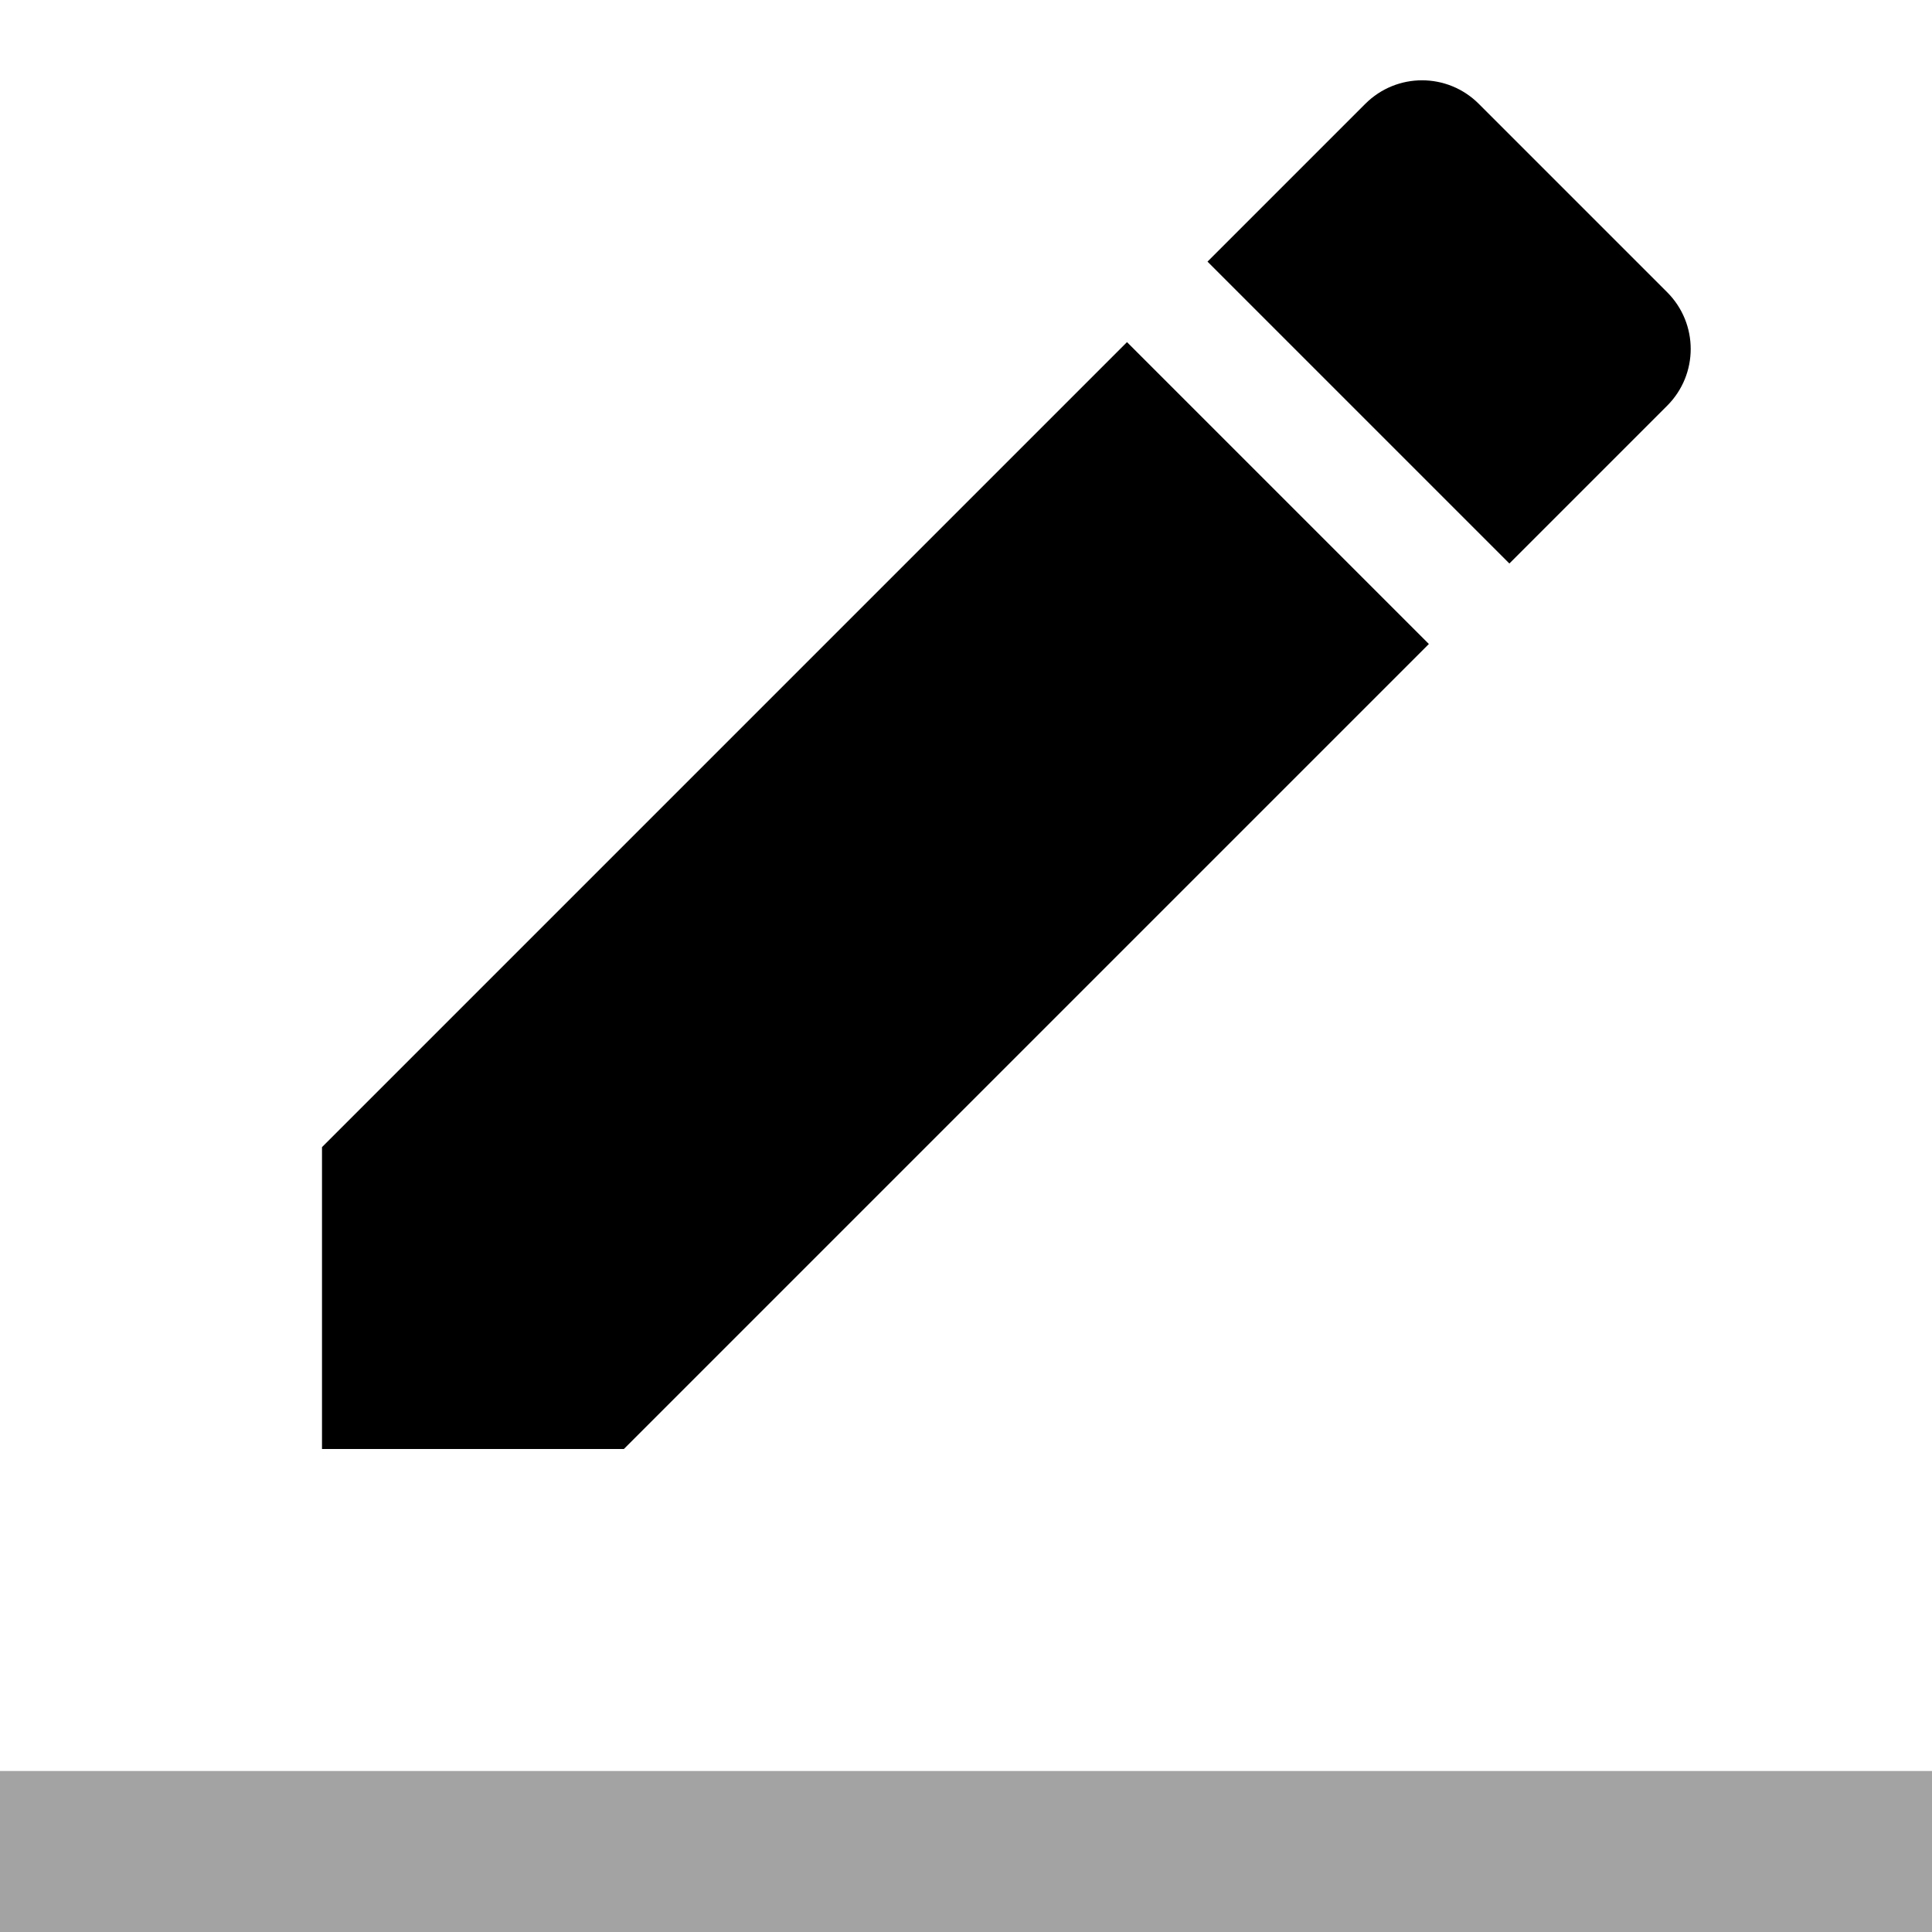
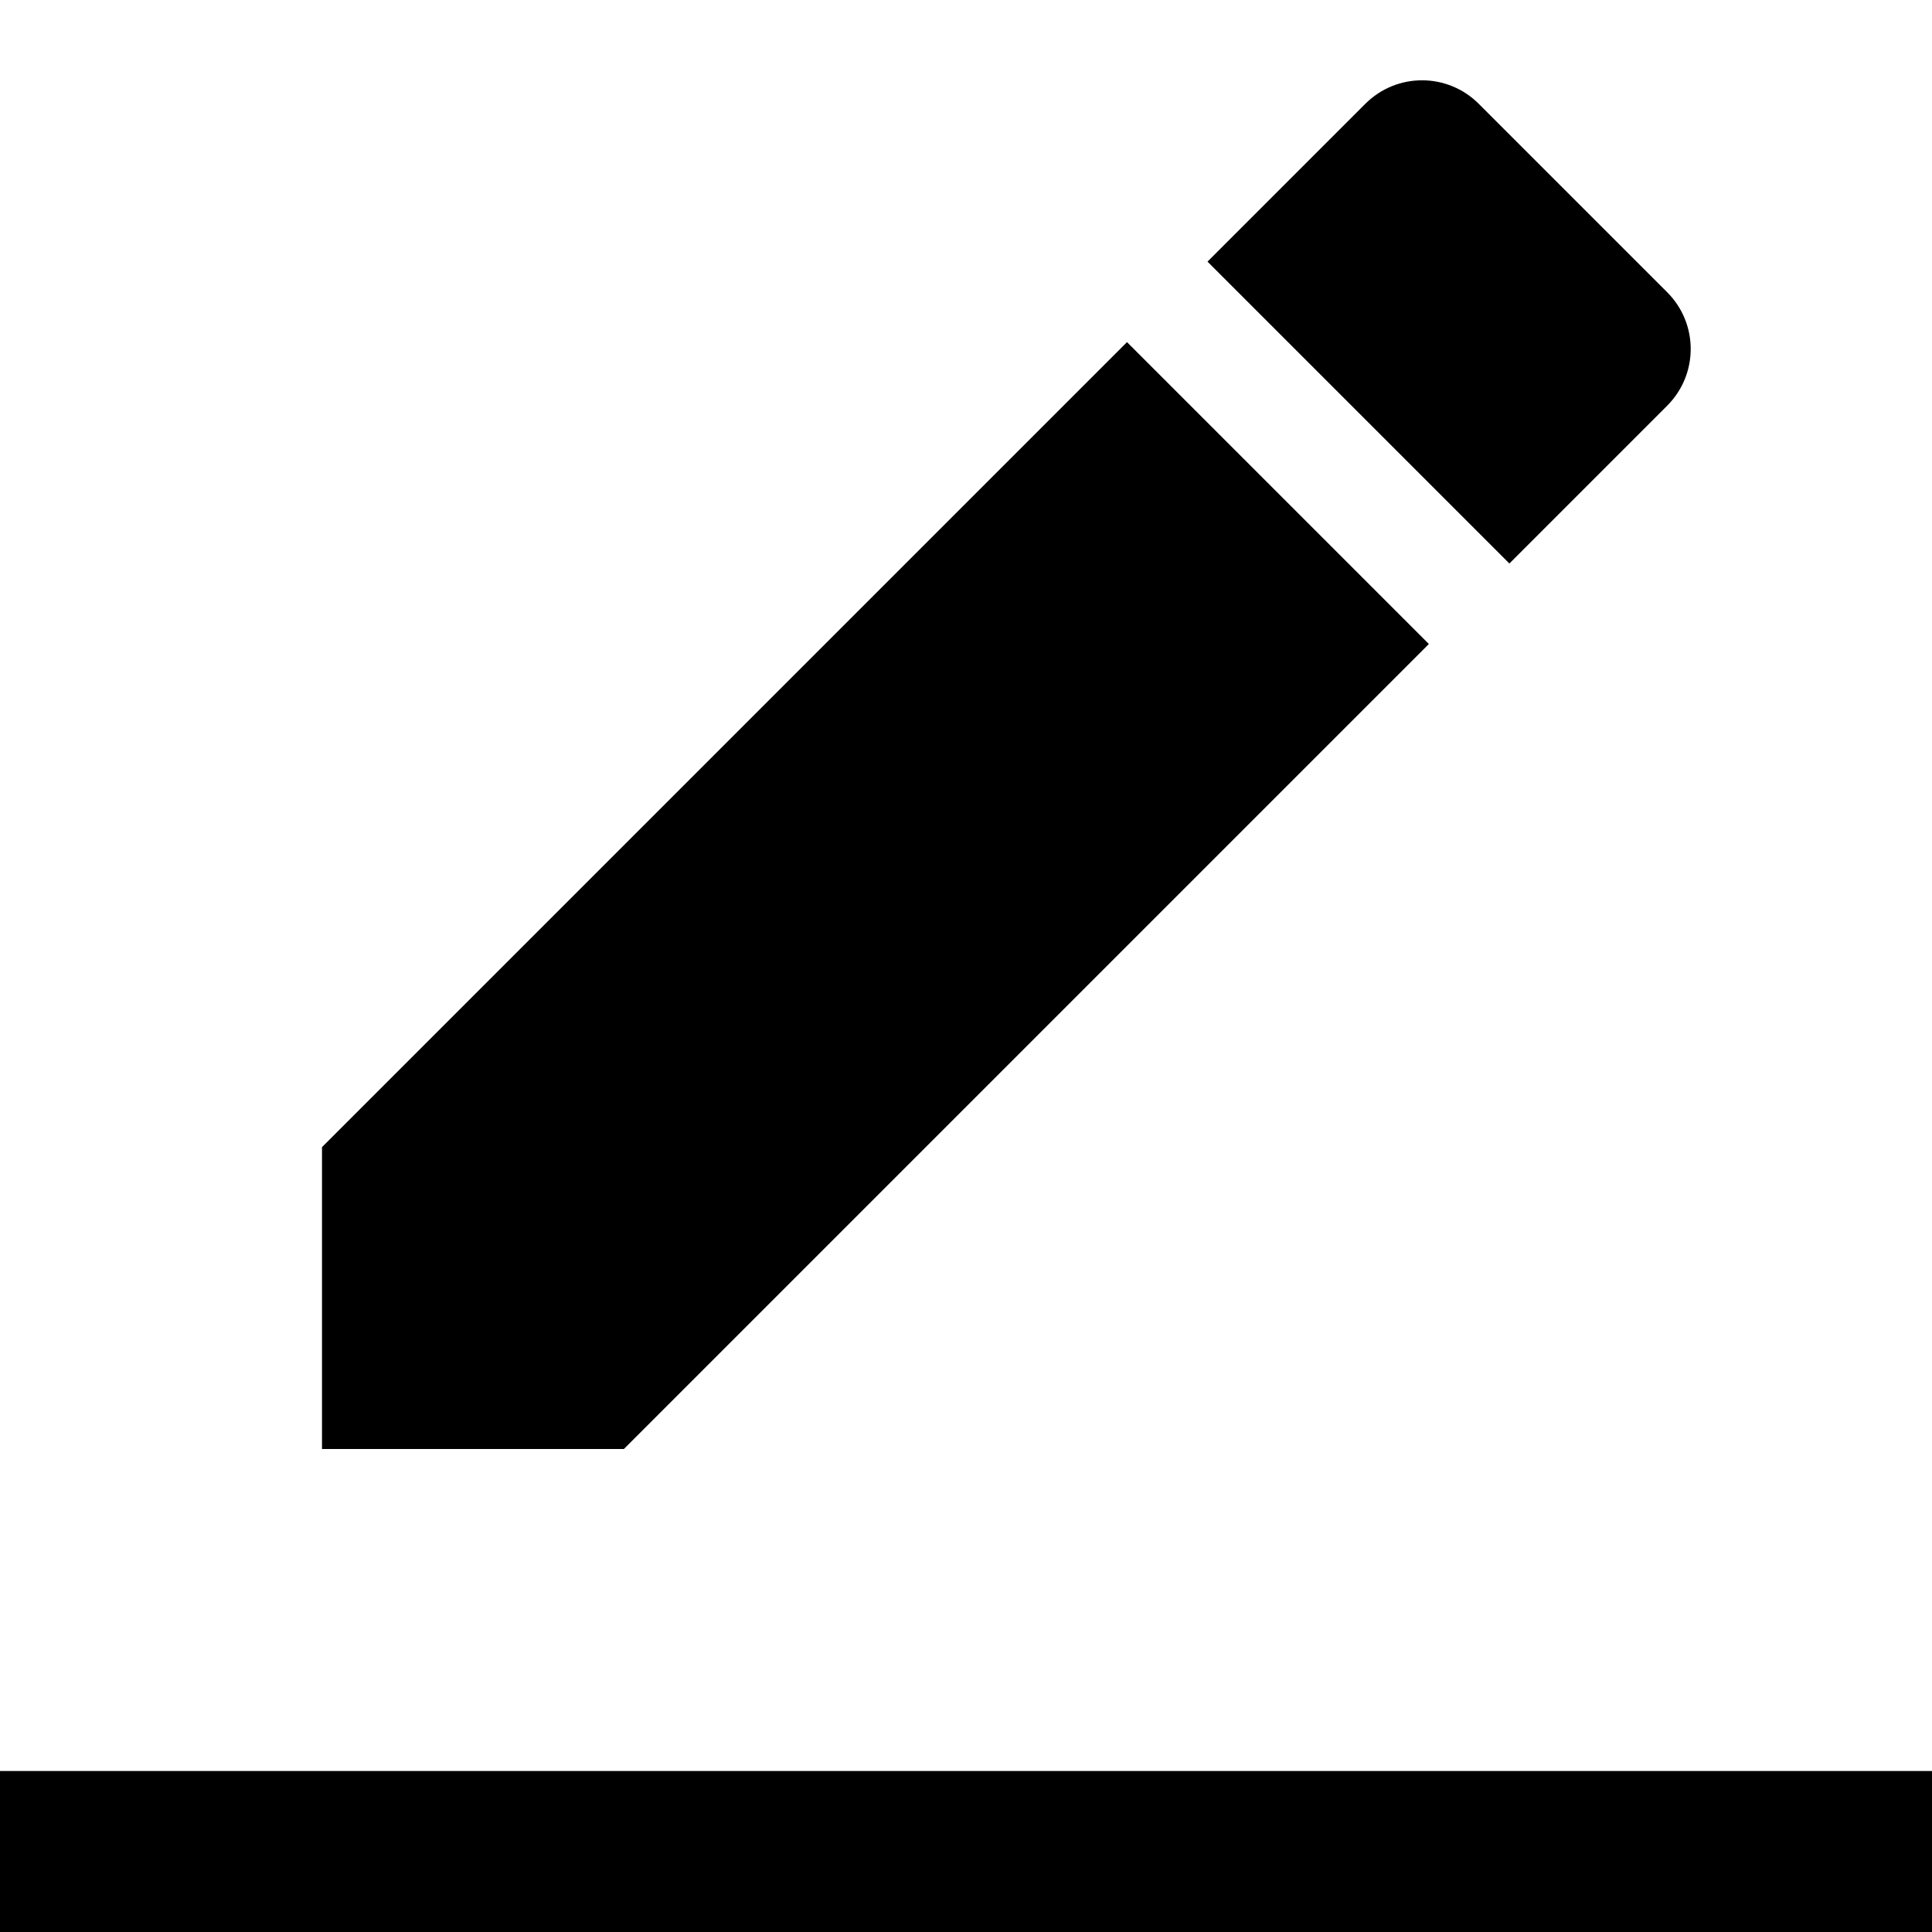
<svg xmlns="http://www.w3.org/2000/svg" width="24px" height="24px" viewBox="0 0 24 24" version="1.1" data-license="Apache License 2.0" data-source="Material Design">
  <g id="Page-1" stroke="none" stroke-width="1" fill="none" fill-rule="evenodd">
    <g id="oppgaver-og-aktiviteter">
      <g id="Shape">
        <polygon points="0 0 24 0 24 24 0 24" />
        <path d="M17.75,8 L14,4.25 L4,14.25 L4,18 L7.75,18 L17.75,8 Z M20.71,5.04 C21.1,4.65 21.1,4.02 20.71,3.63 L18.37,1.29 C17.98,0.9 17.35,0.9 16.96,1.29 L15,3.25 L18.75,7 L20.71,5.04 Z" fill="currentColor" fill-rule="nonzero" />
-         <polygon fill-opacity="0.36" fill="currentColor" fill-rule="nonzero" points="0 22 24 22 24 24 0 24" />
+         <polygon fill="currentColor" fill-rule="nonzero" points="0 22 24 22 24 24 0 24" />
      </g>
    </g>
  </g>
</svg>
